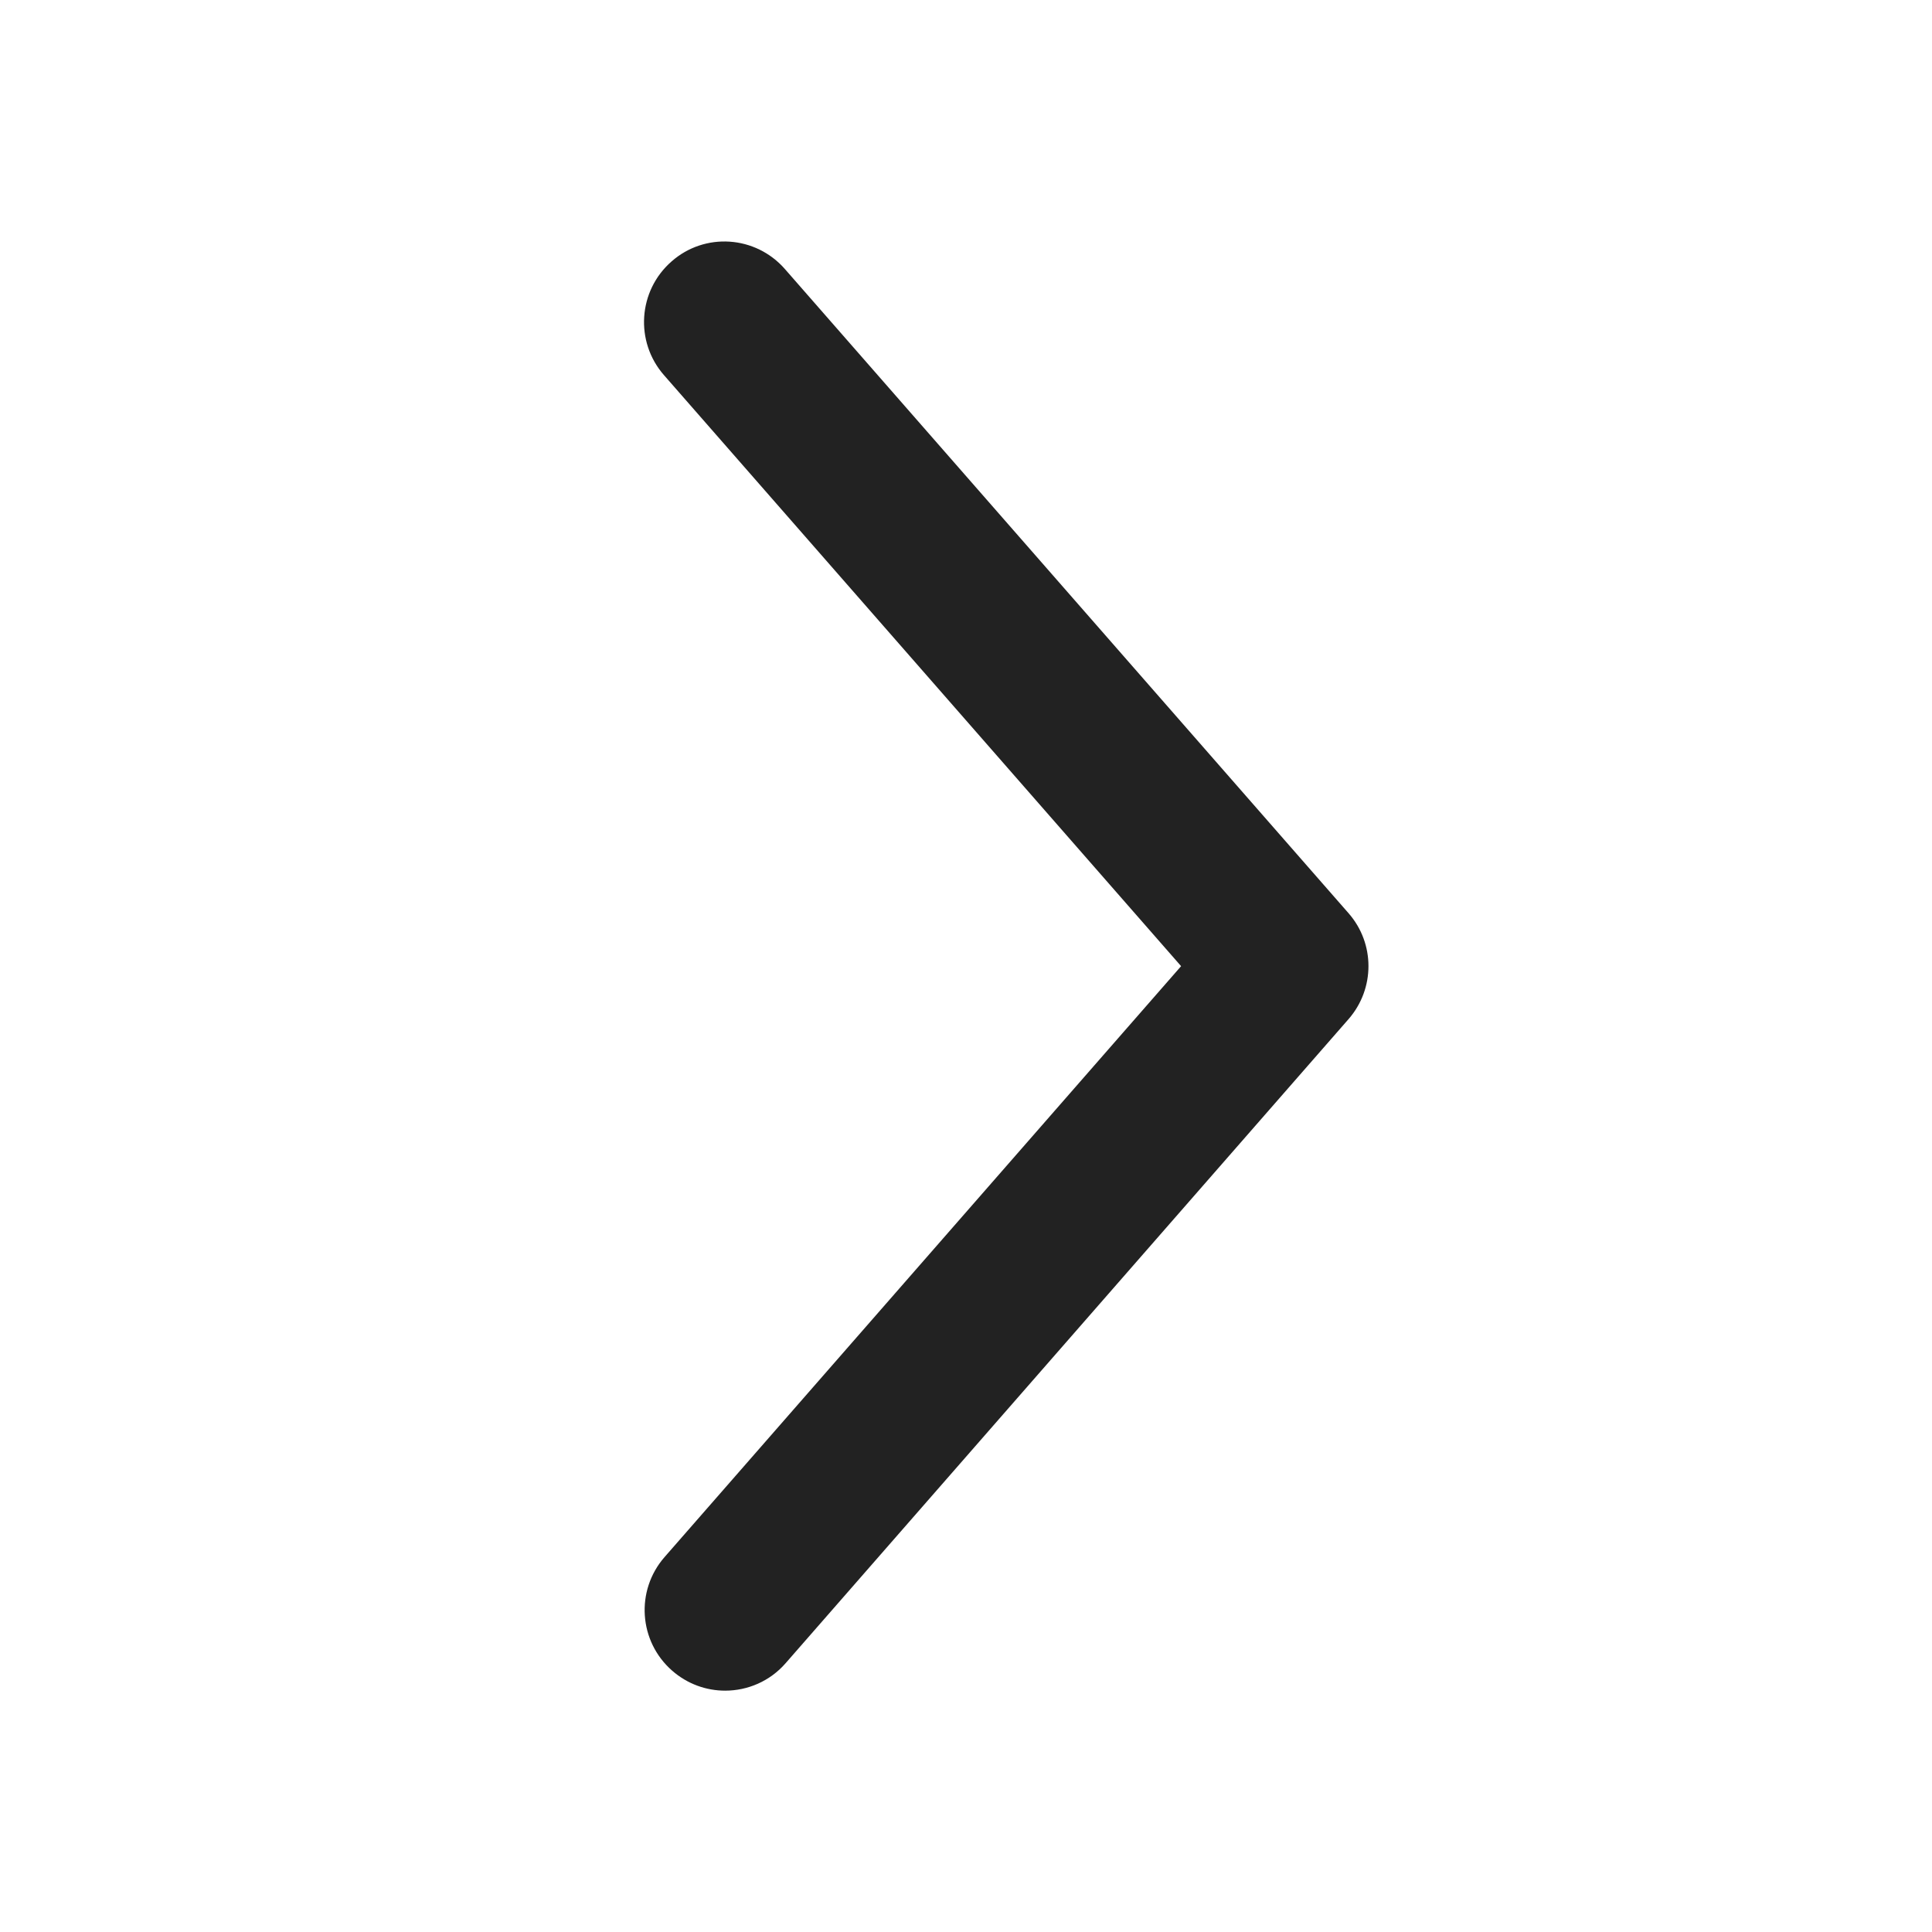
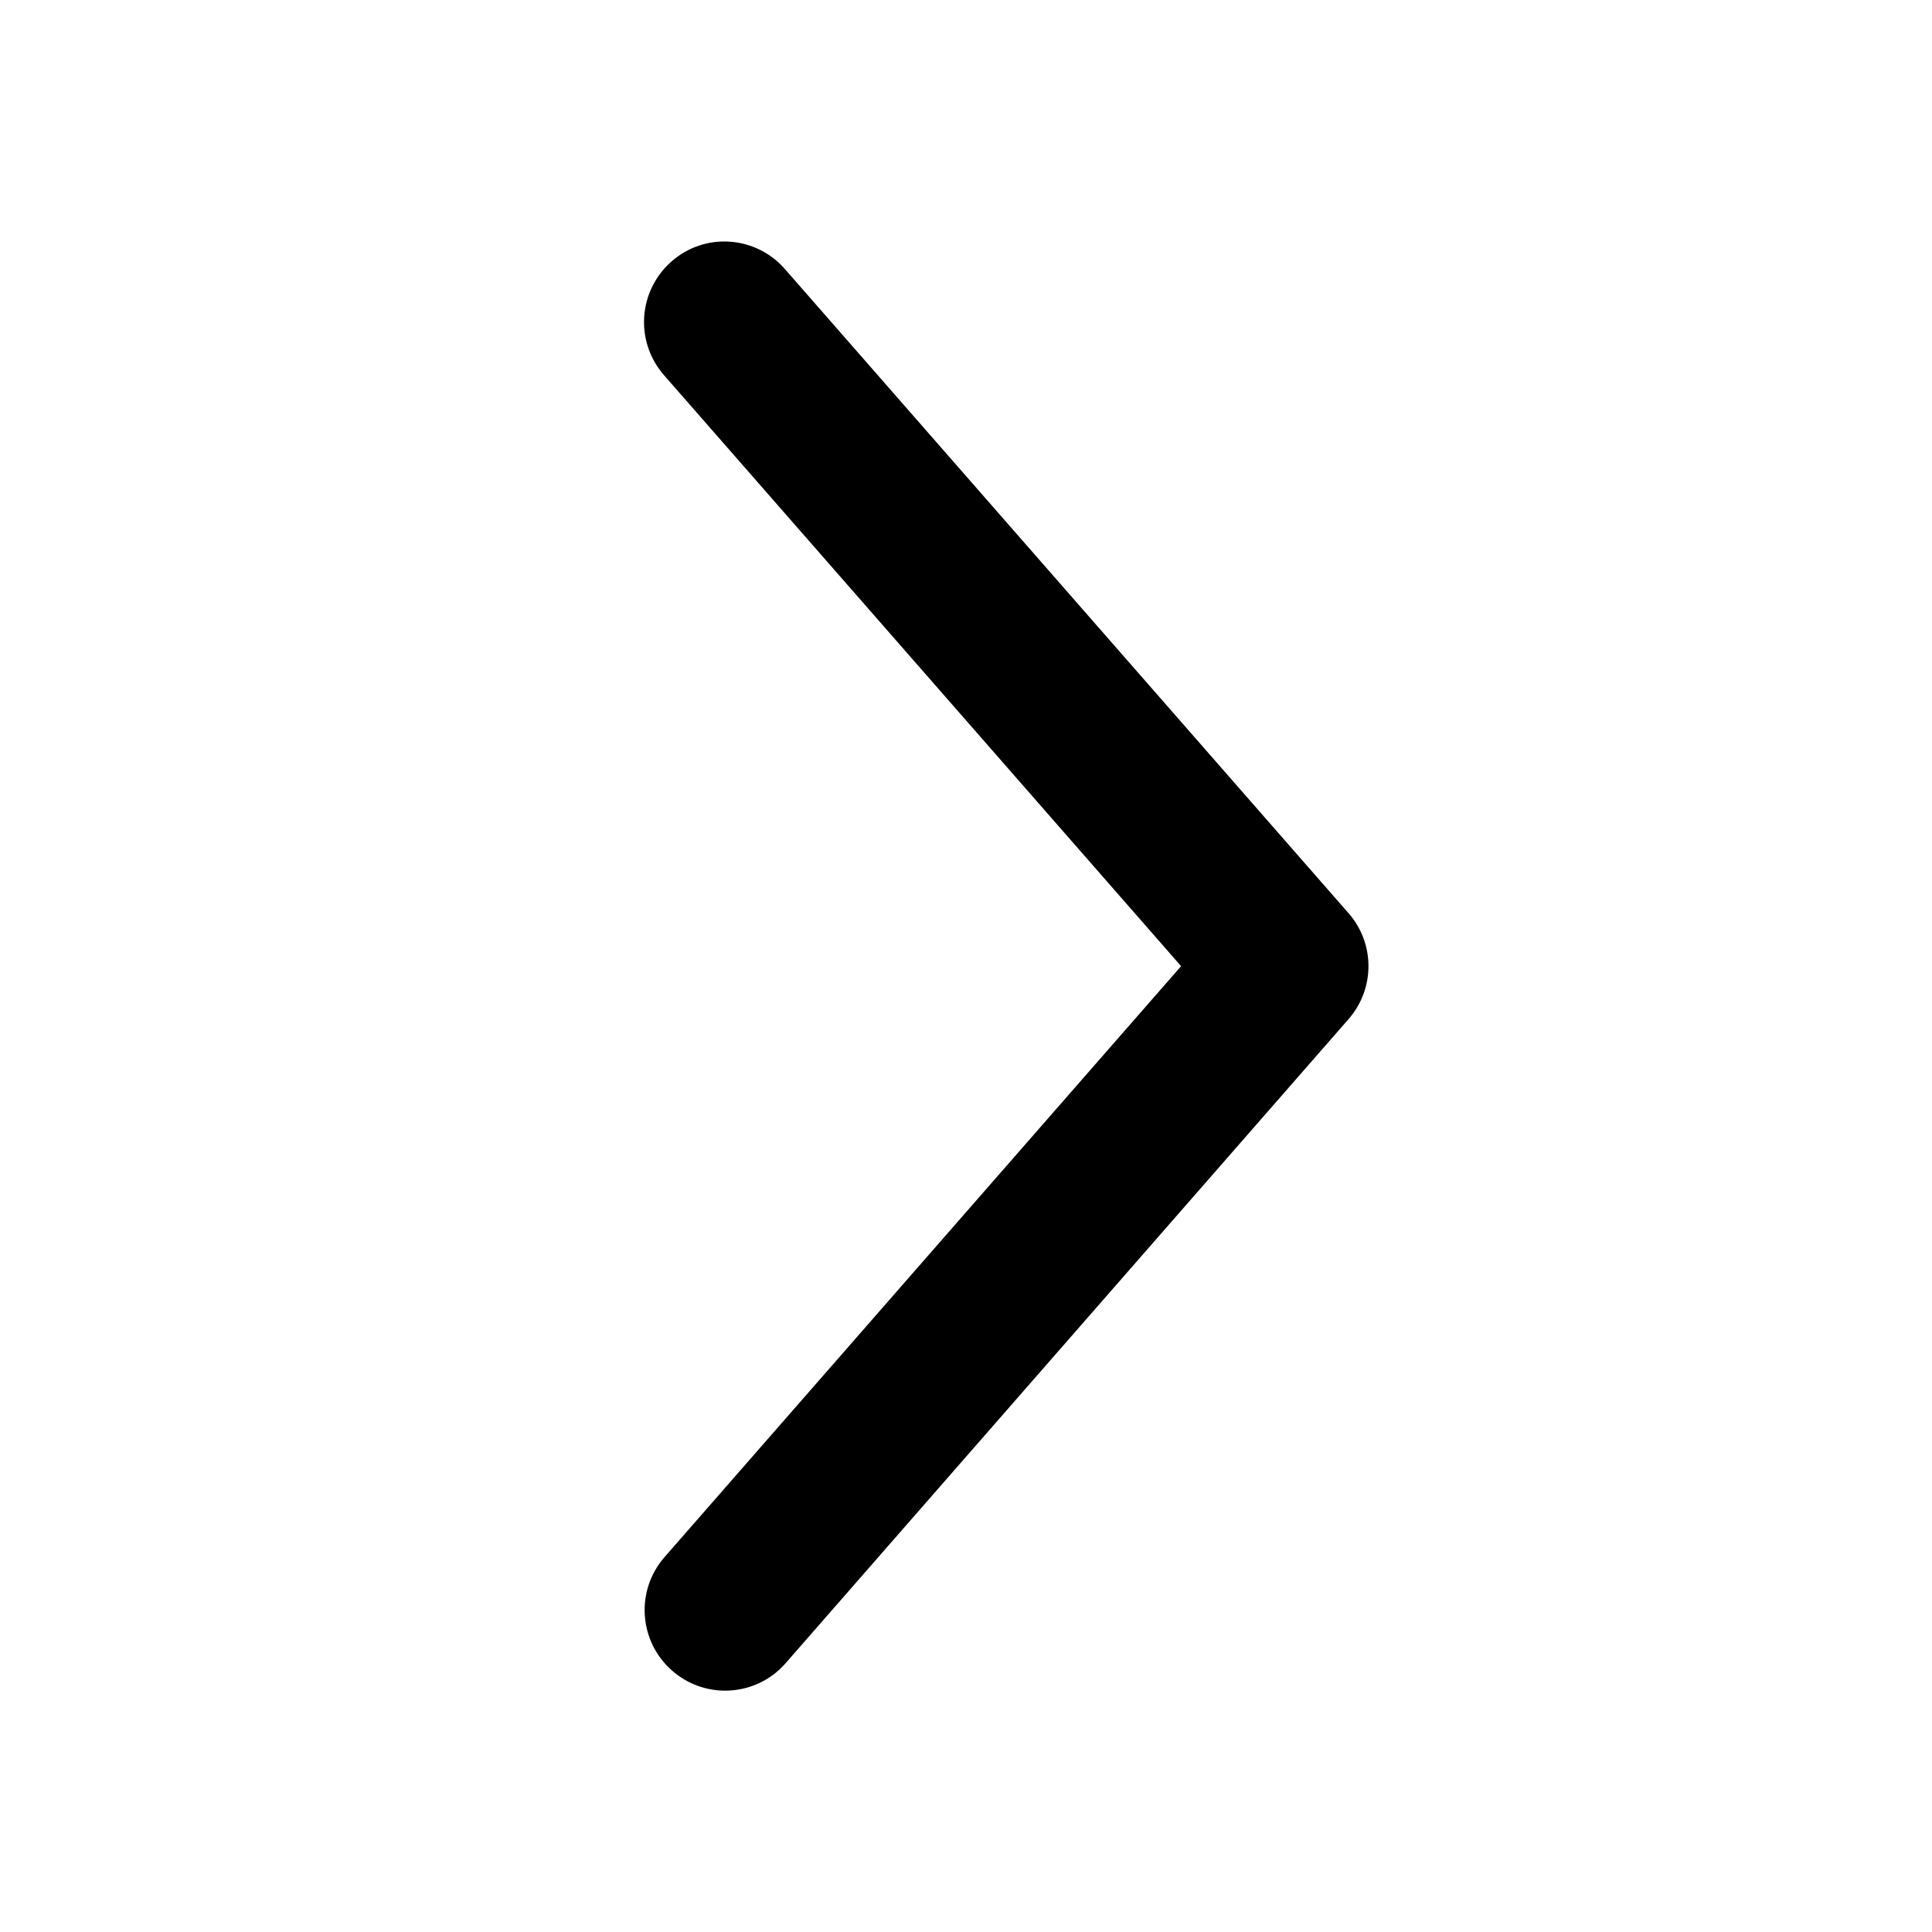
<svg xmlns="http://www.w3.org/2000/svg" width="12" height="12" viewBox="0 0 12 12">
-   <path d="M8.376 5.672L4.876 1.672C4.693 1.462 4.377 1.442 4.171 1.624C3.963 1.806 3.942 2.122 4.124 2.33L7.336 6.001L4.127 9.672C3.946 9.88 3.967 10.195 4.175 10.377C4.27 10.46 4.387 10.501 4.504 10.501C4.643 10.501 4.782 10.443 4.88 10.33L8.376 6.33C8.541 6.141 8.541 5.86 8.376 5.672Z" fill="#222222" />
+   <path d="M8.376 5.672L4.876 1.672C4.693 1.462 4.377 1.442 4.171 1.624C3.963 1.806 3.942 2.122 4.124 2.33L7.336 6.001L4.127 9.672C3.946 9.88 3.967 10.195 4.175 10.377C4.27 10.46 4.387 10.501 4.504 10.501C4.643 10.501 4.782 10.443 4.88 10.33L8.376 6.33C8.541 6.141 8.541 5.86 8.376 5.672Z" />
</svg>
